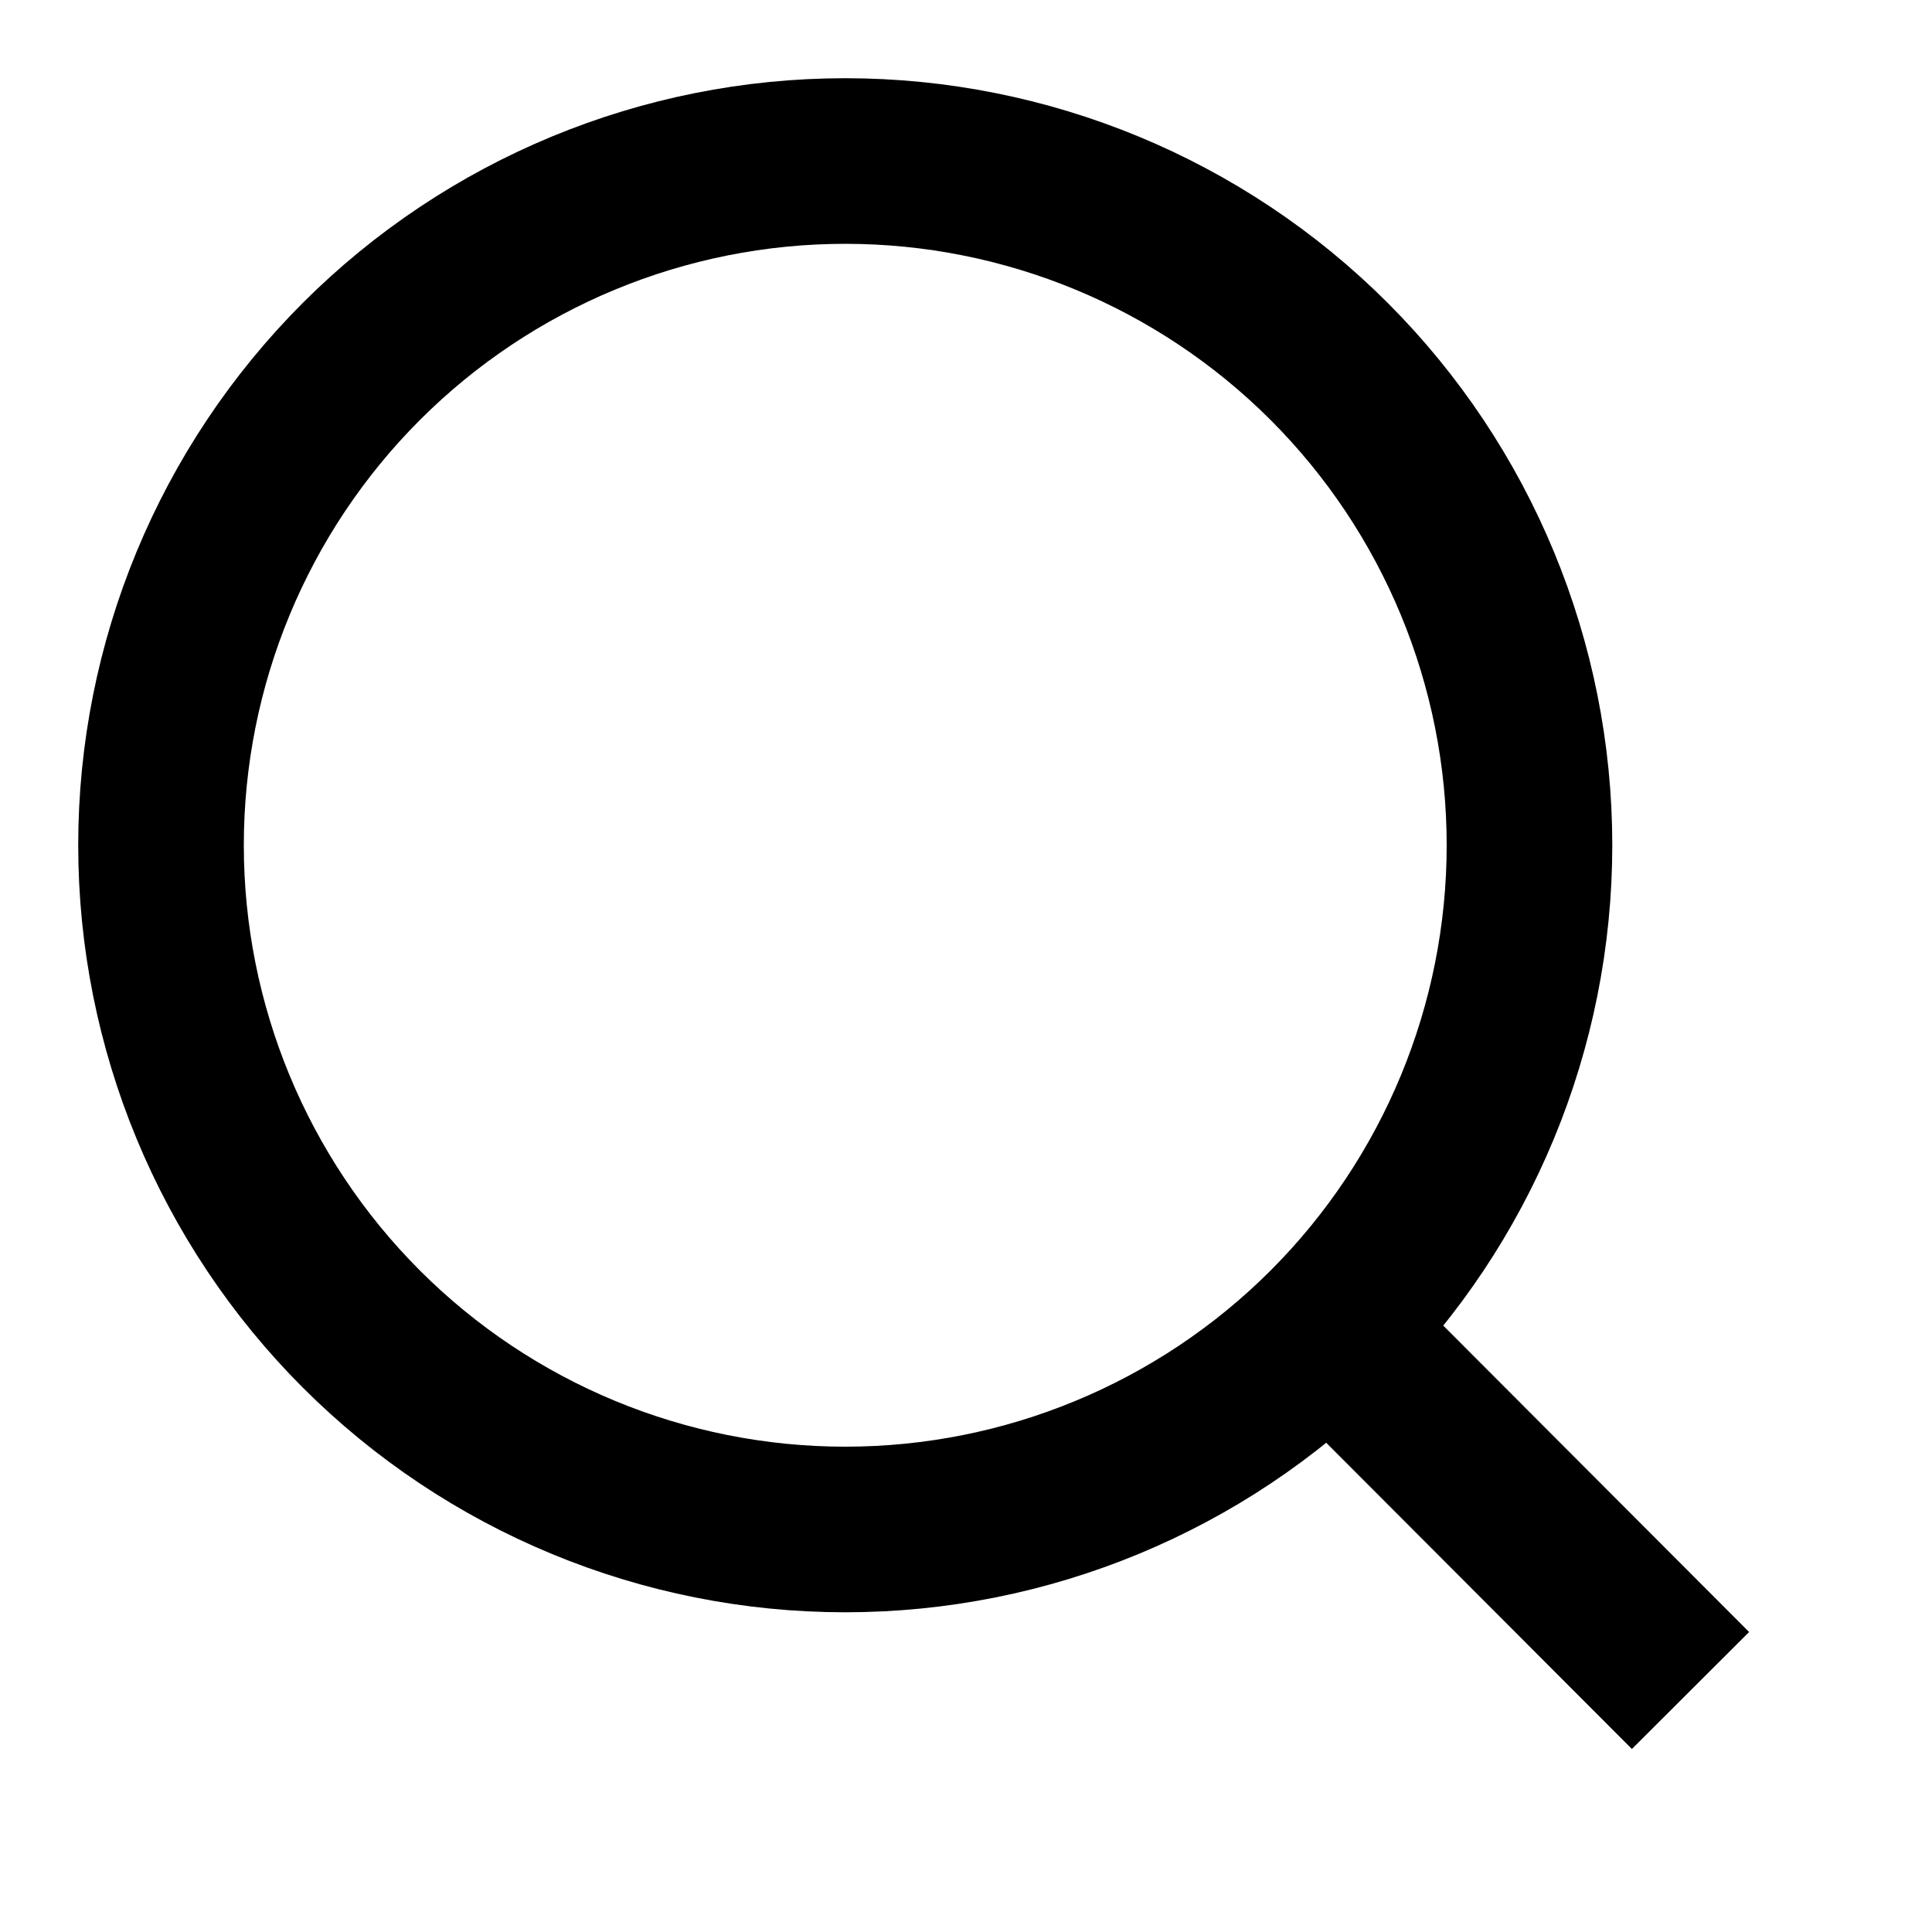
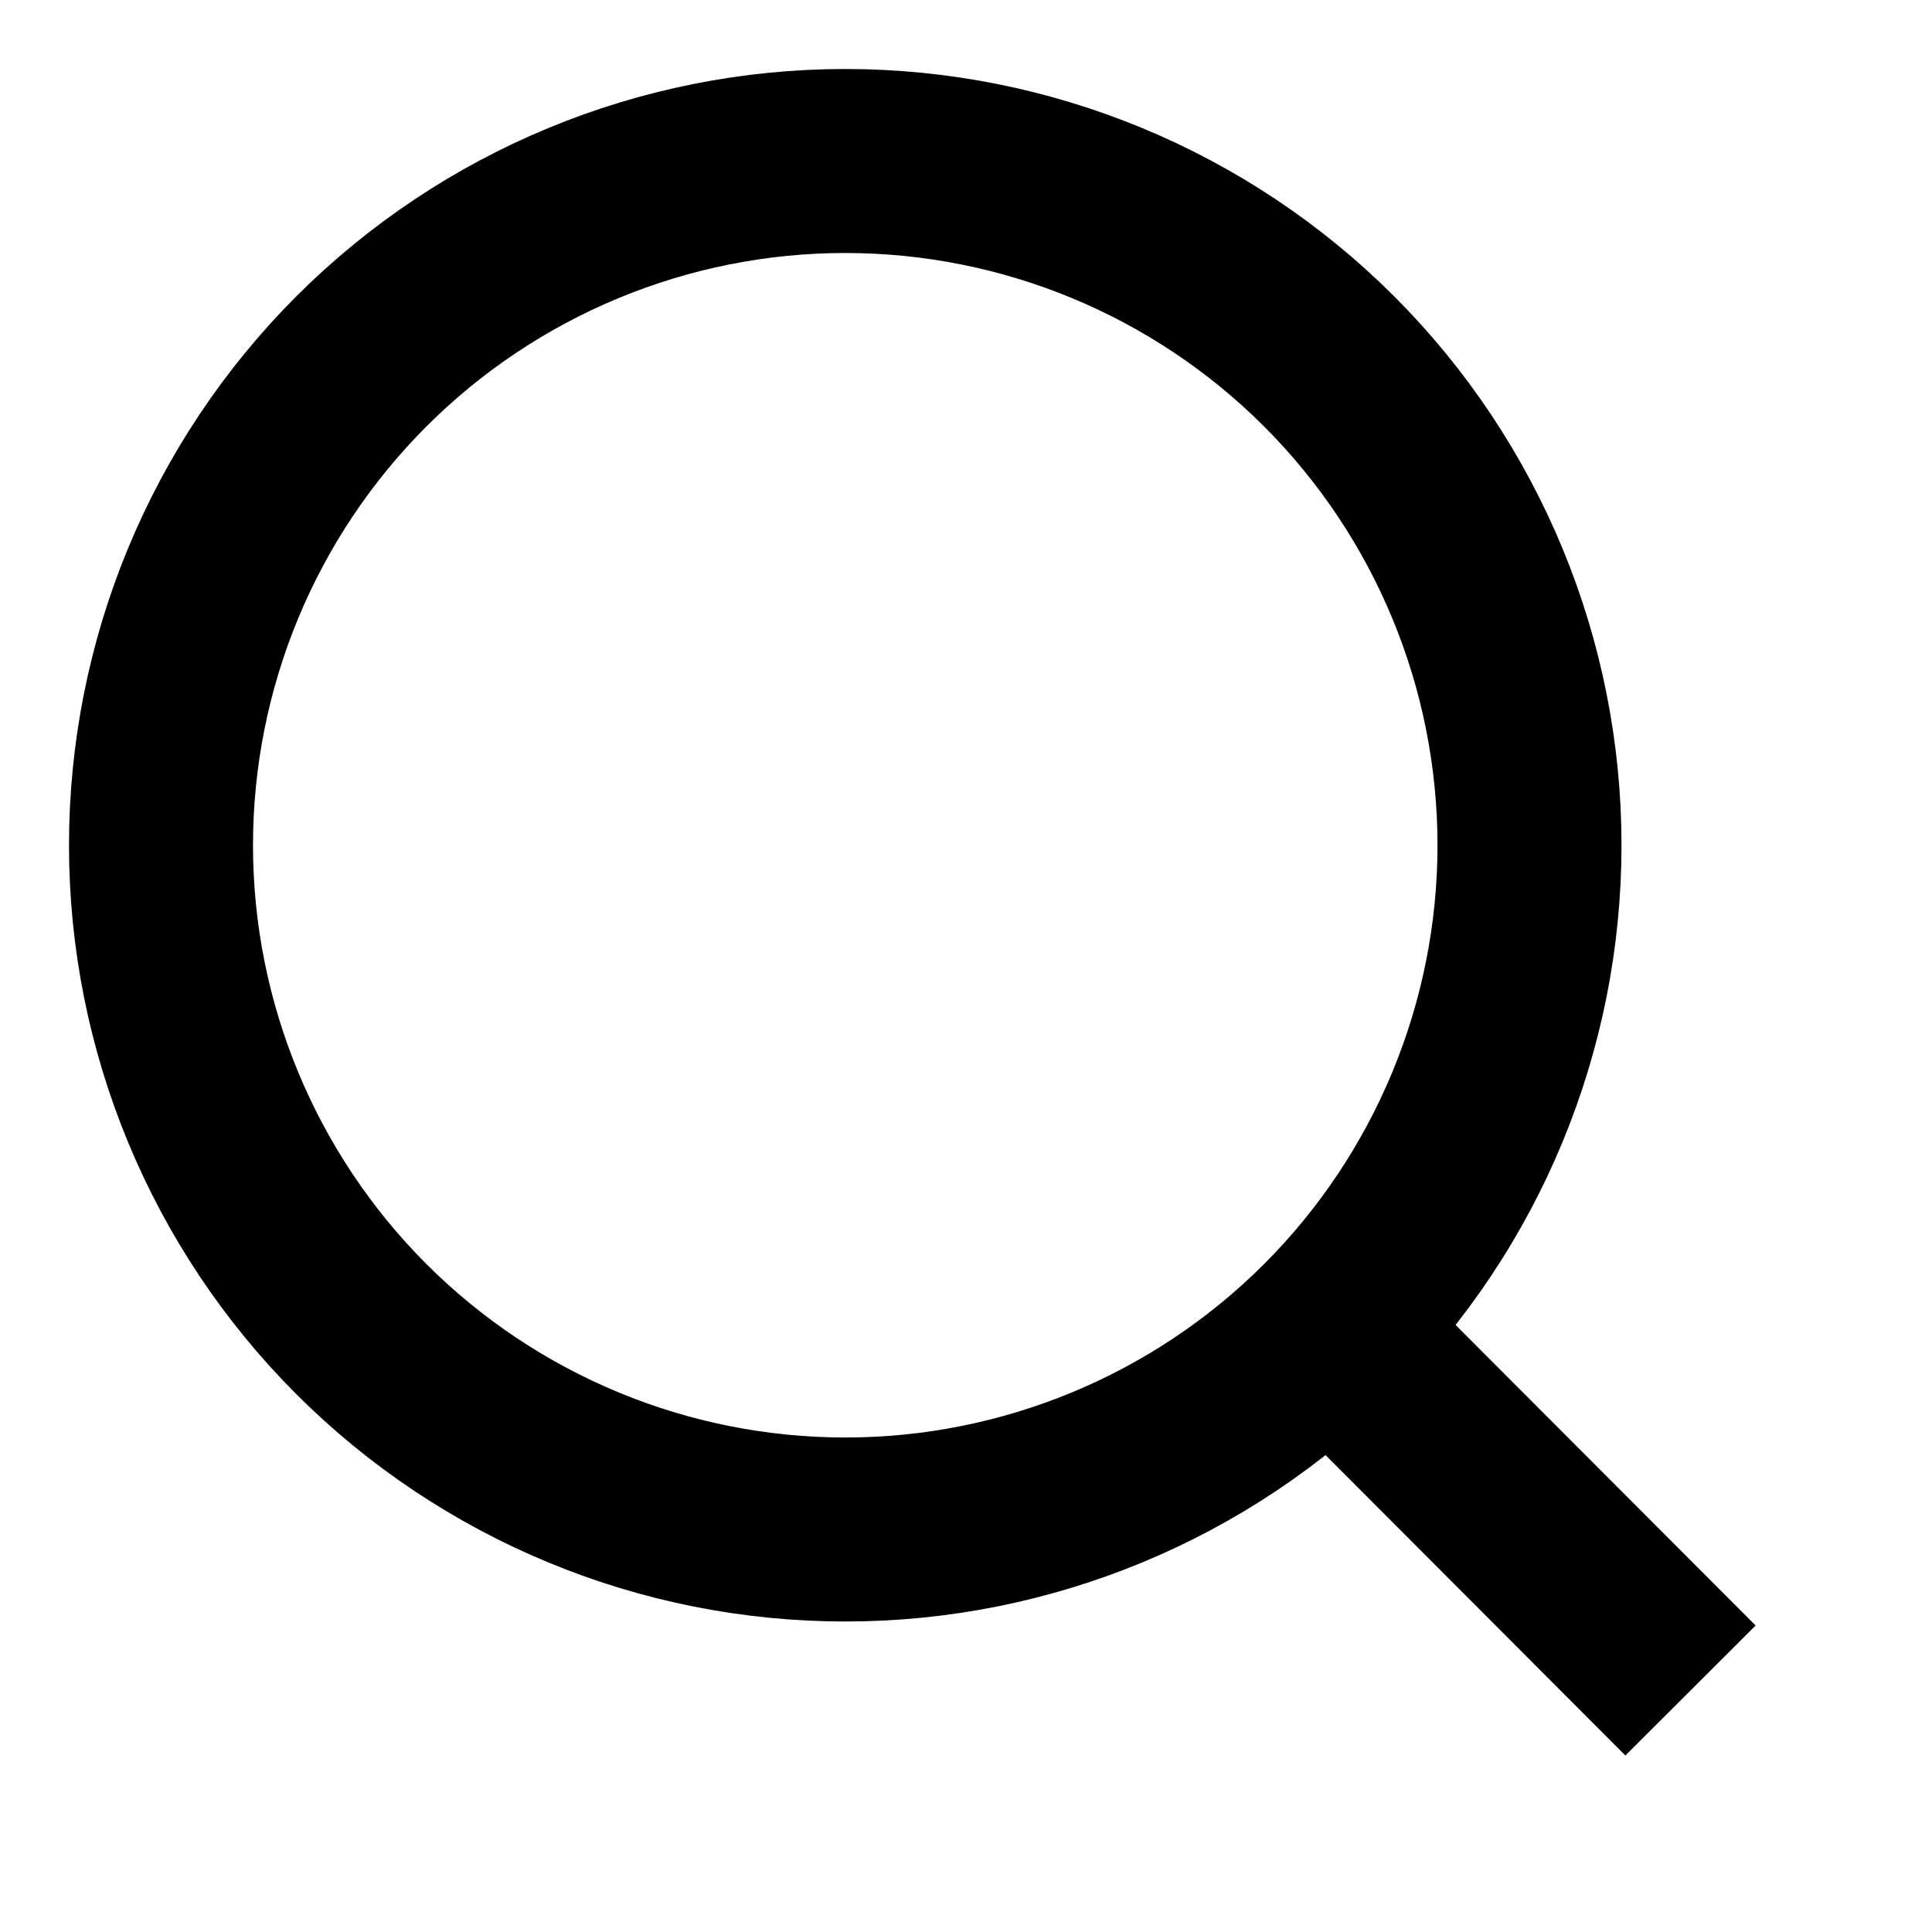
- <svg xmlns="http://www.w3.org/2000/svg" width="35" height="35" viewBox="0 0 35 35" fill="none">
-   <path d="M30.625 30.625L24.083 24.071L30.625 30.625ZM27.708 15.312C27.708 18.6 26.402 21.753 24.078 24.078C21.753 26.402 18.6 27.708 15.313 27.708C12.025 27.708 8.872 26.402 6.547 24.078C4.223 21.753 2.917 18.6 2.917 15.312C2.917 12.025 4.223 8.872 6.547 6.547C8.872 4.223 12.025 2.917 15.313 2.917C18.6 2.917 21.753 4.223 24.078 6.547C26.402 8.872 27.708 12.025 27.708 15.312V15.312Z" stroke="black" stroke-width="3" stroke-linecap="round" />
+ <svg xmlns="http://www.w3.org/2000/svg" width="21" height="21" viewBox="0 0 21 21" fill="none">
+   <path d="M18.375 18.375L14.45 14.443L18.375 18.375ZM16.625 9.188C16.625 11.16 15.841 13.052 14.447 14.447C13.052 15.841 11.16 16.625 9.188 16.625C7.215 16.625 5.323 15.841 3.928 14.447C2.534 13.052 1.75 11.16 1.75 9.188C1.75 7.215 2.534 5.323 3.928 3.928C5.323 2.534 7.215 1.75 9.188 1.75C11.16 1.75 13.052 2.534 14.447 3.928C15.841 5.323 16.625 7.215 16.625 9.188V9.188Z" stroke="black" stroke-width="2" stroke-linecap="round" />
</svg>
